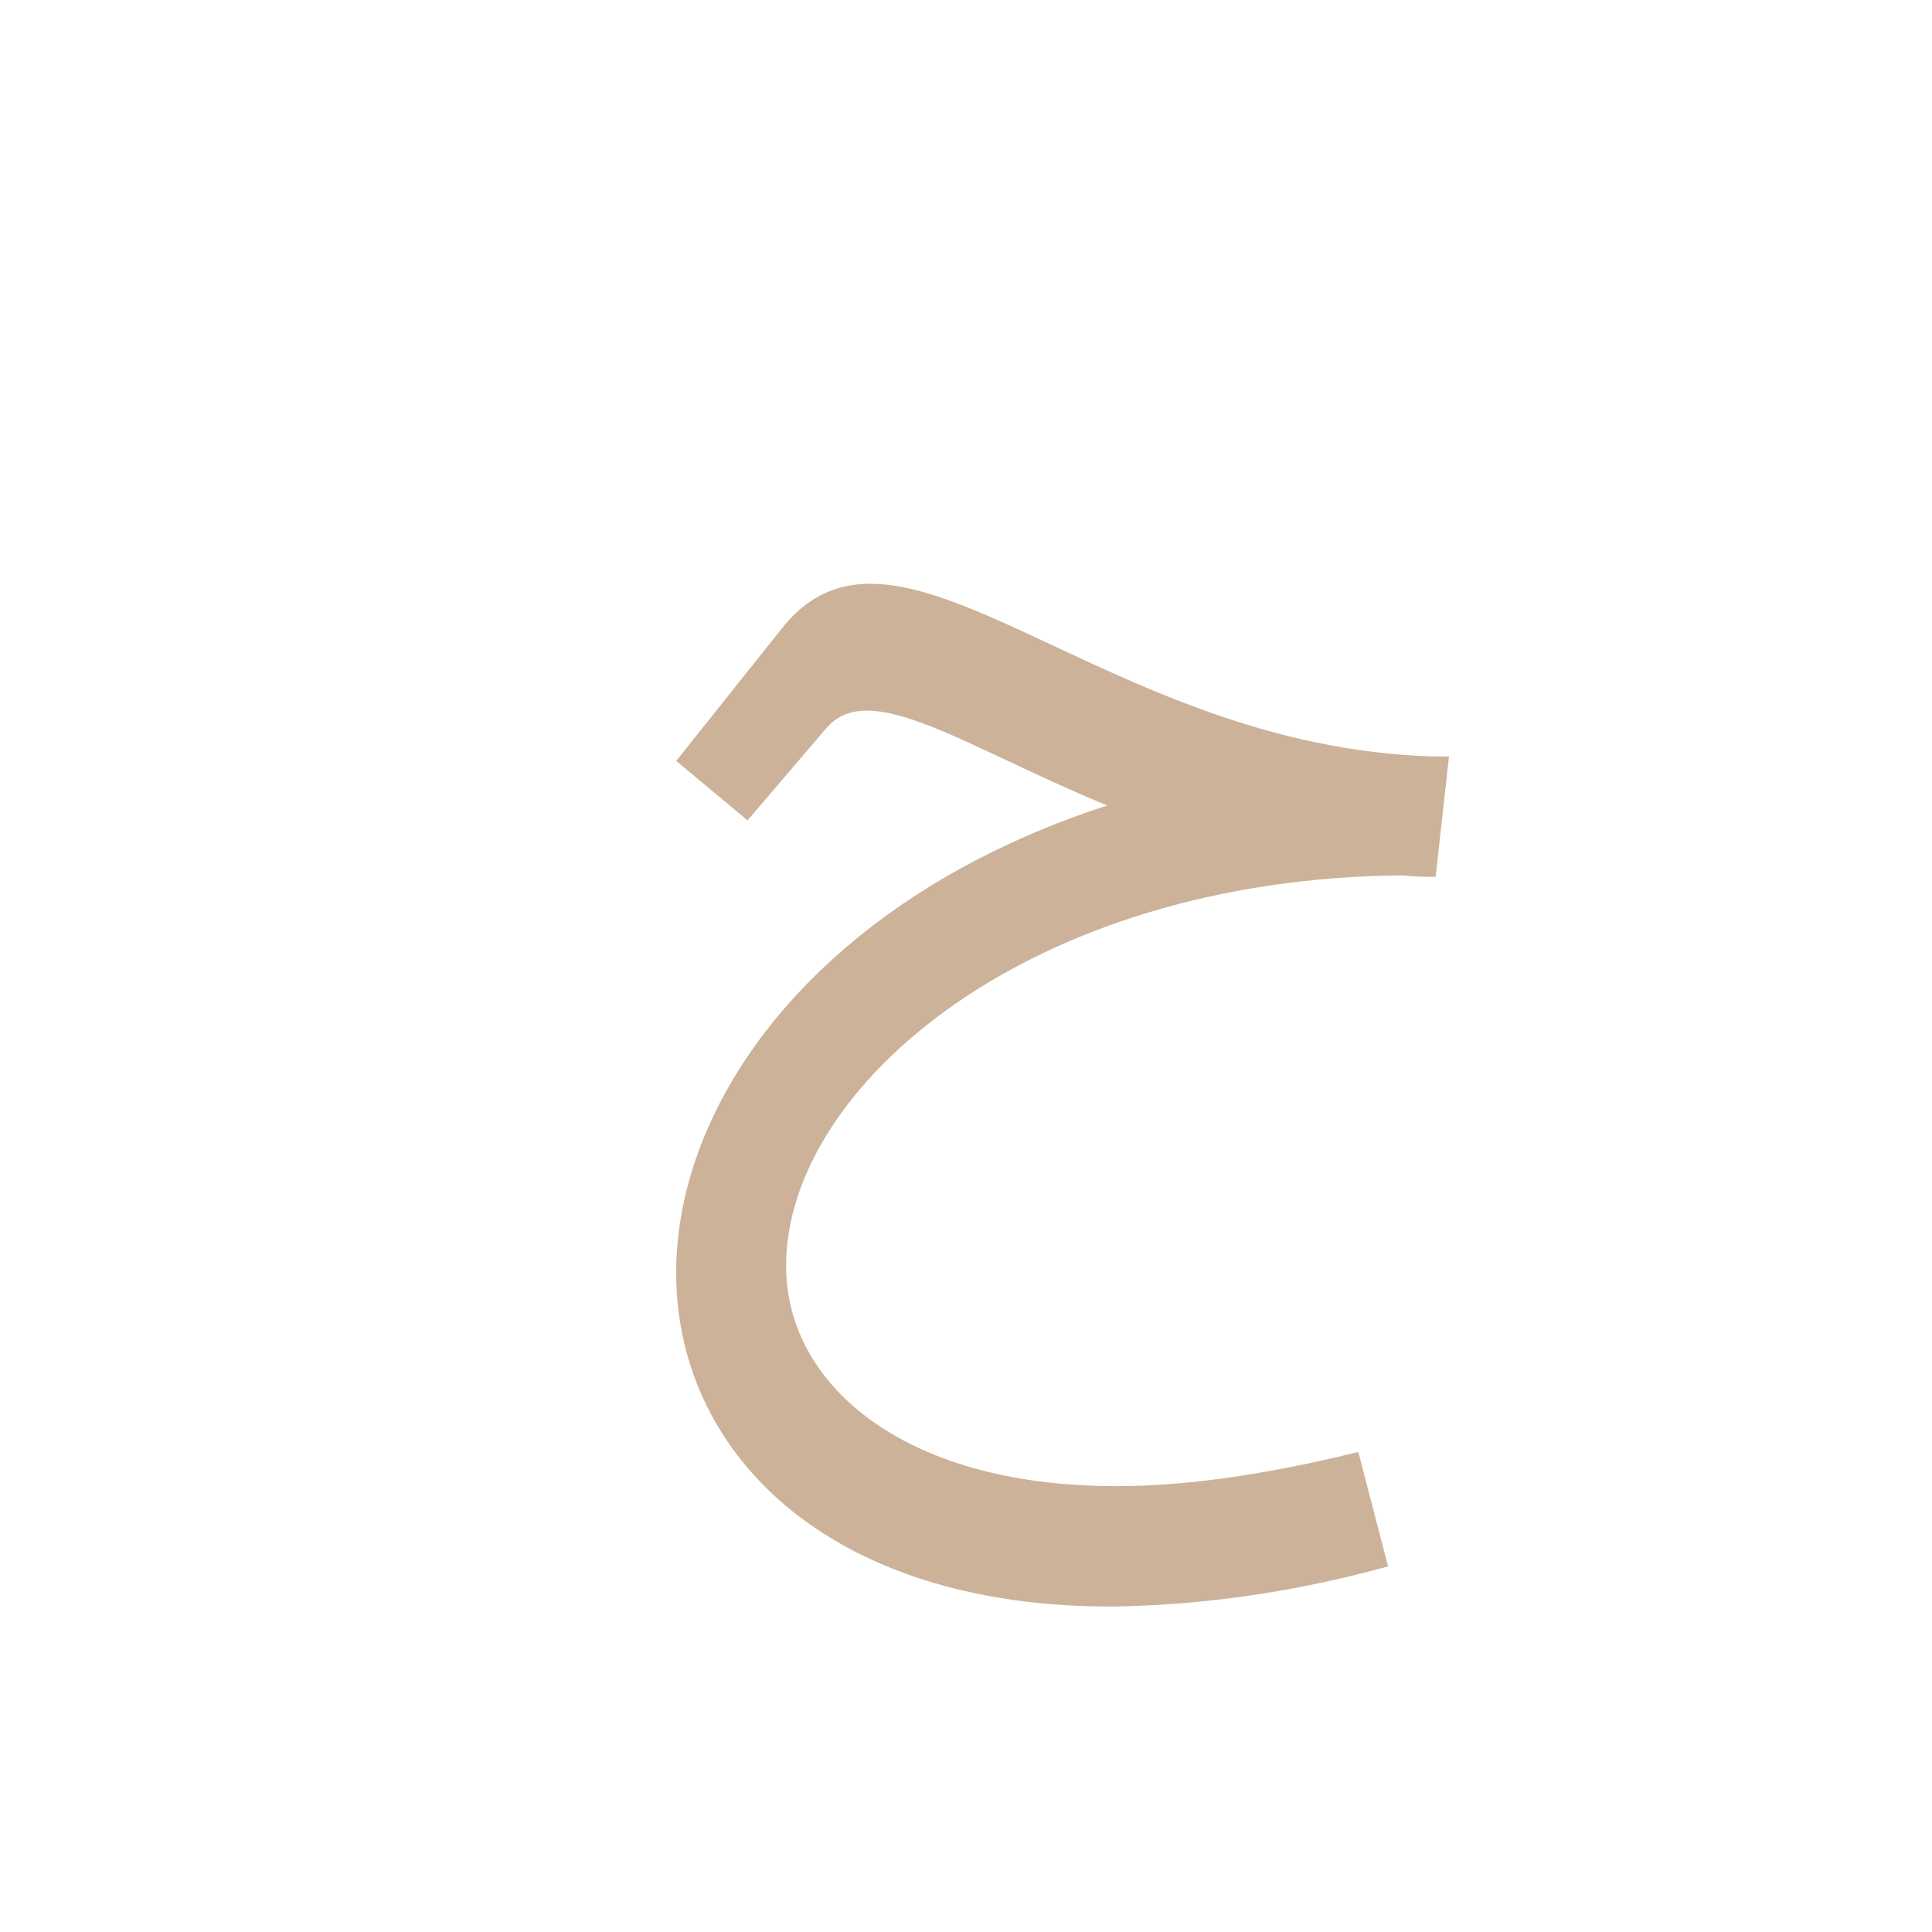
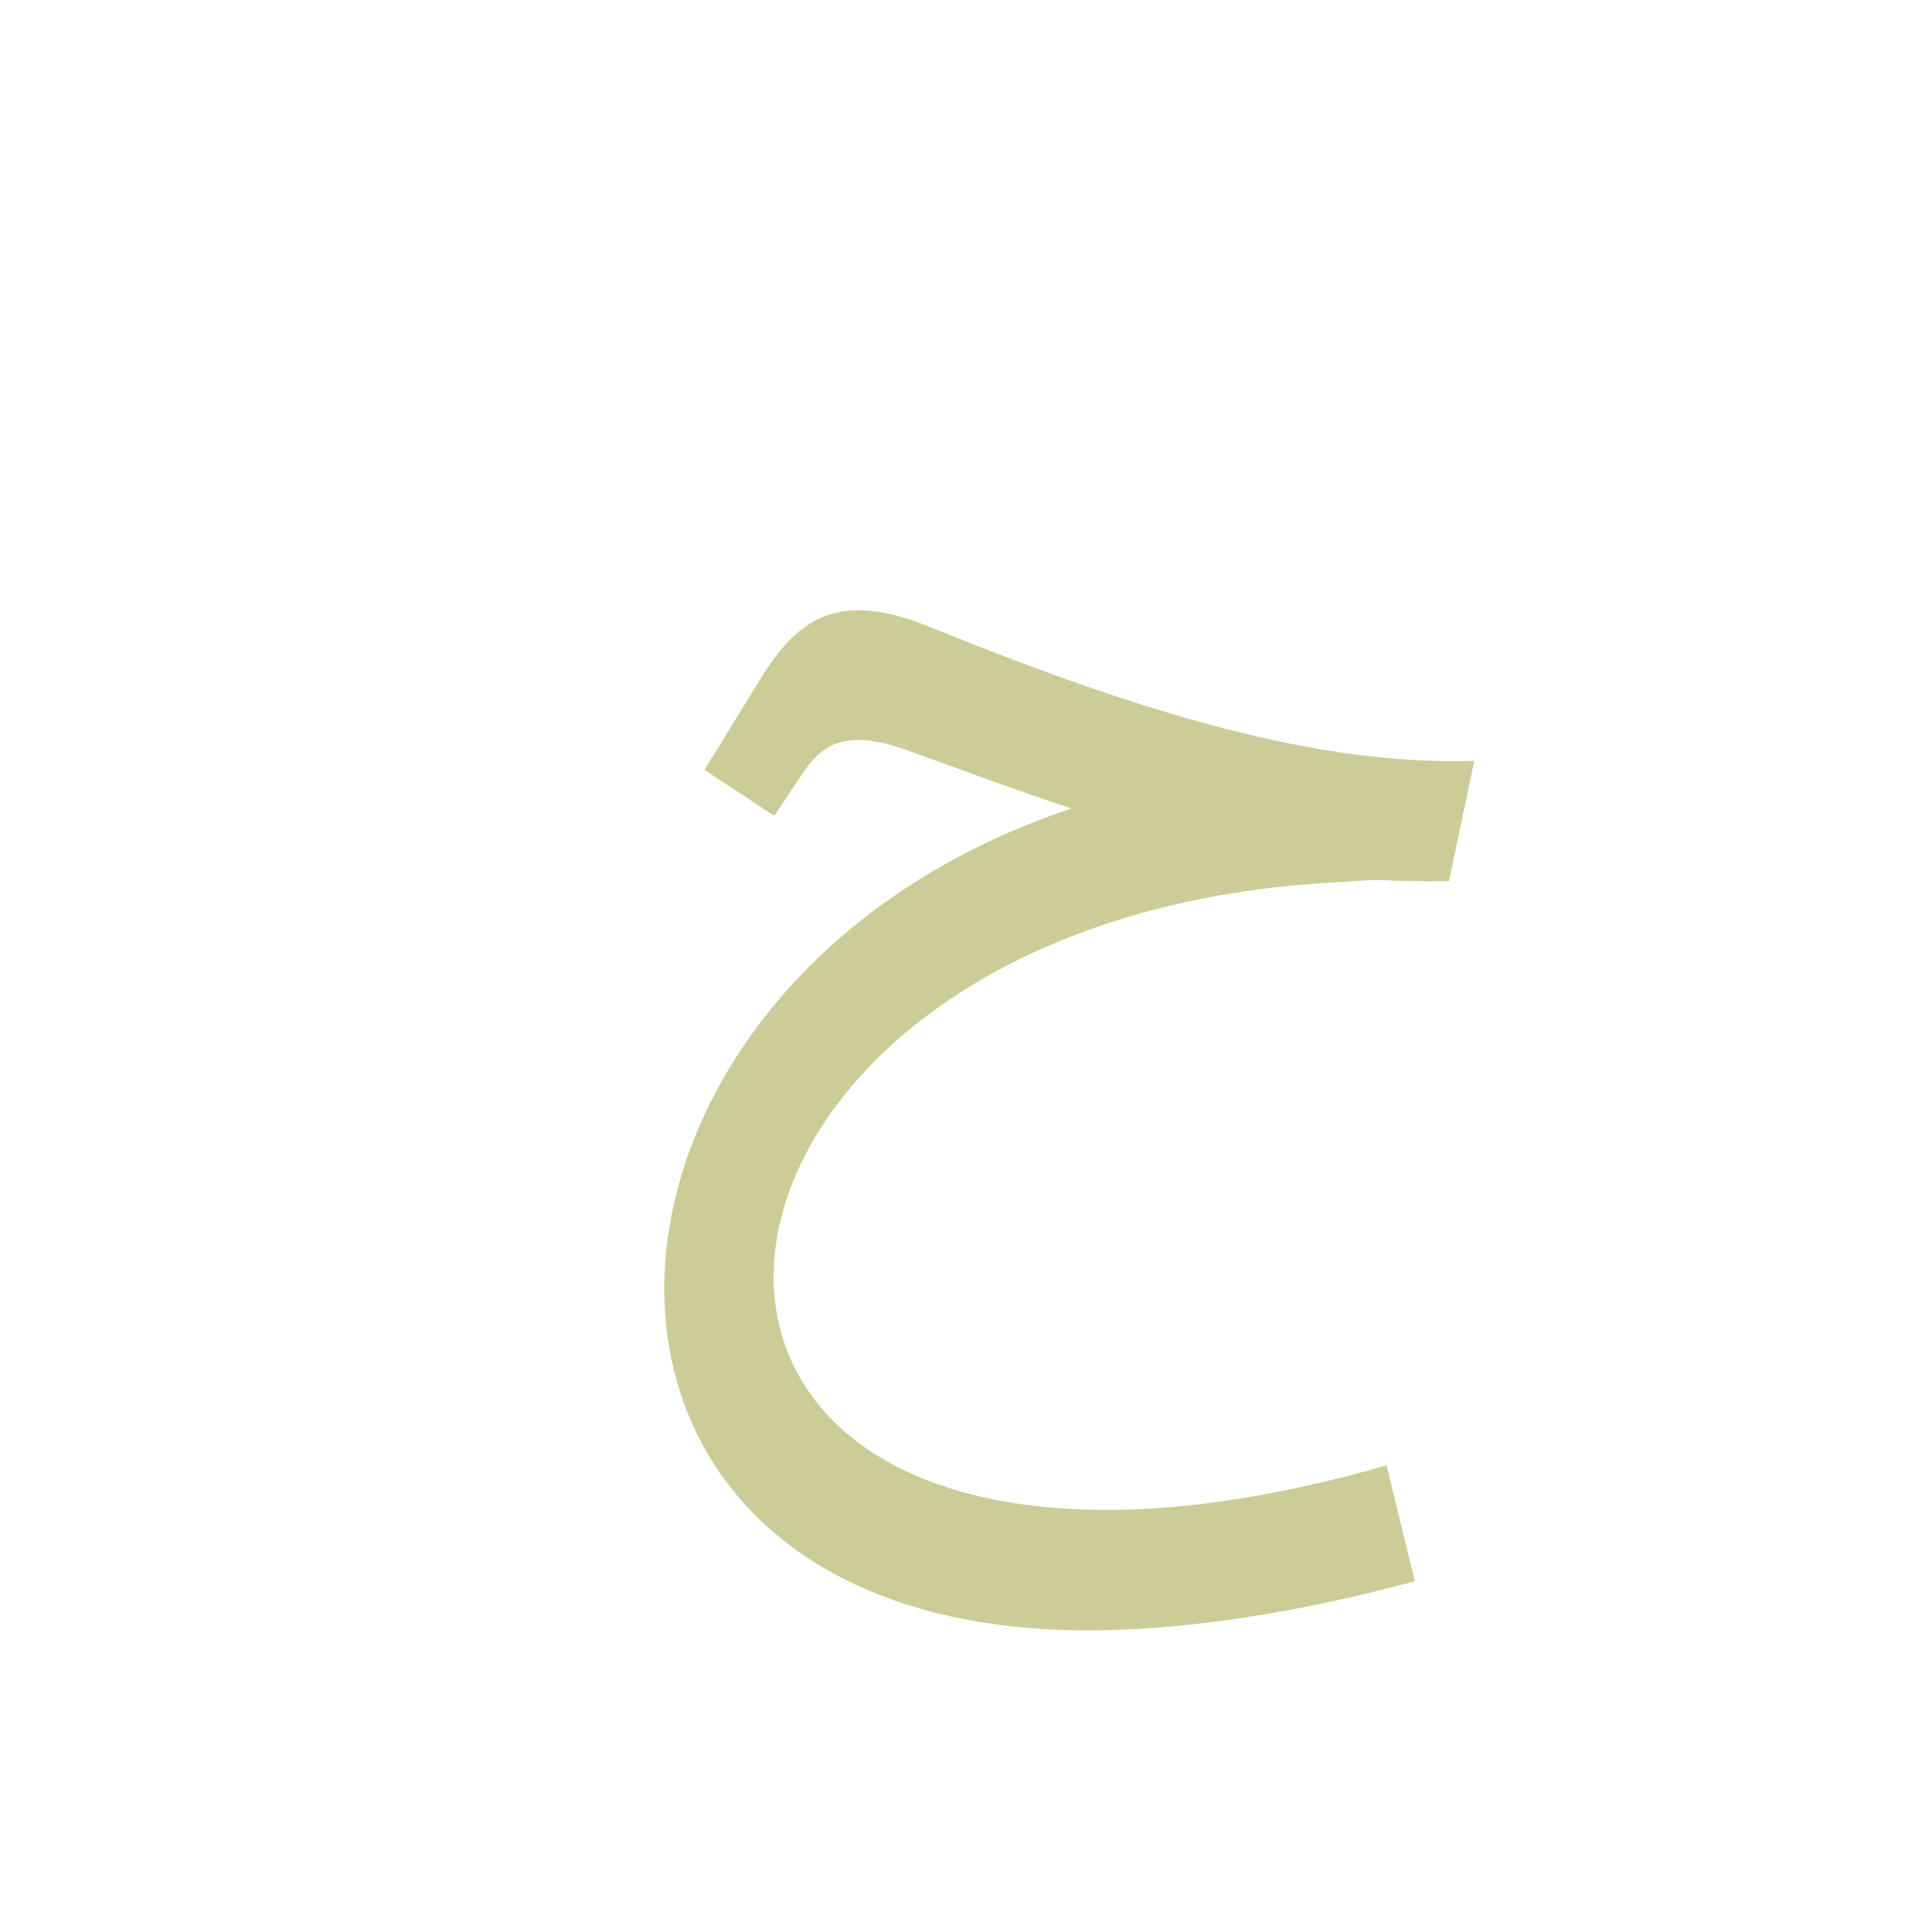
<svg xmlns="http://www.w3.org/2000/svg" xml:space="preserve" width="1300px" height="1300px" version="1.0" style="shape-rendering:geometricPrecision; text-rendering:geometricPrecision; image-rendering:optimizeQuality; fill-rule:evenodd; clip-rule:evenodd" viewBox="0 0 1300 1056">
  <defs>
    <style type="text/css">
   
-     .fil0 {fill:#996633;fill-opacity:0.502}
+     .fil0 {fill:#999933;fill-opacity:0.502}
   
  </style>
  </defs>
  <g id="_100:master">
-     <path class="fil0" d="M556 368l-53 62 -48 -40 71 -89c79,-100 215,80 439,86l10 0 0 0 0 0 -9 81c-7,0 -15,0 -22,-1 -252,2 -413,142 -415,260 -2,80 76,151 222,151 48,0 102,-8 163,-23l20 77c-69,19 -130,26 -184,27 -195,1 -297,-106 -295,-228 2,-119 102,-250 290,-311 -97,-40 -160,-86 -189,-52z" />
+     <path class="fil0" d="M933 864l19 78c-82,22 -152,32 -212,33 -396,6 -379,-433 -19,-553 -34,-11 -71,-25 -113,-40 -41,-14 -56,-2 -69,18l-18 27 -47 -31 37 -60c26,-43 54,-61 115,-36 148,60 262,93 366,90l-17 81c-17,0 -33,0 -49,-1l-32 2c-423,25 -506,422 -149,422 52,0 115,-9 188,-30z" />
  </g>
</svg>
